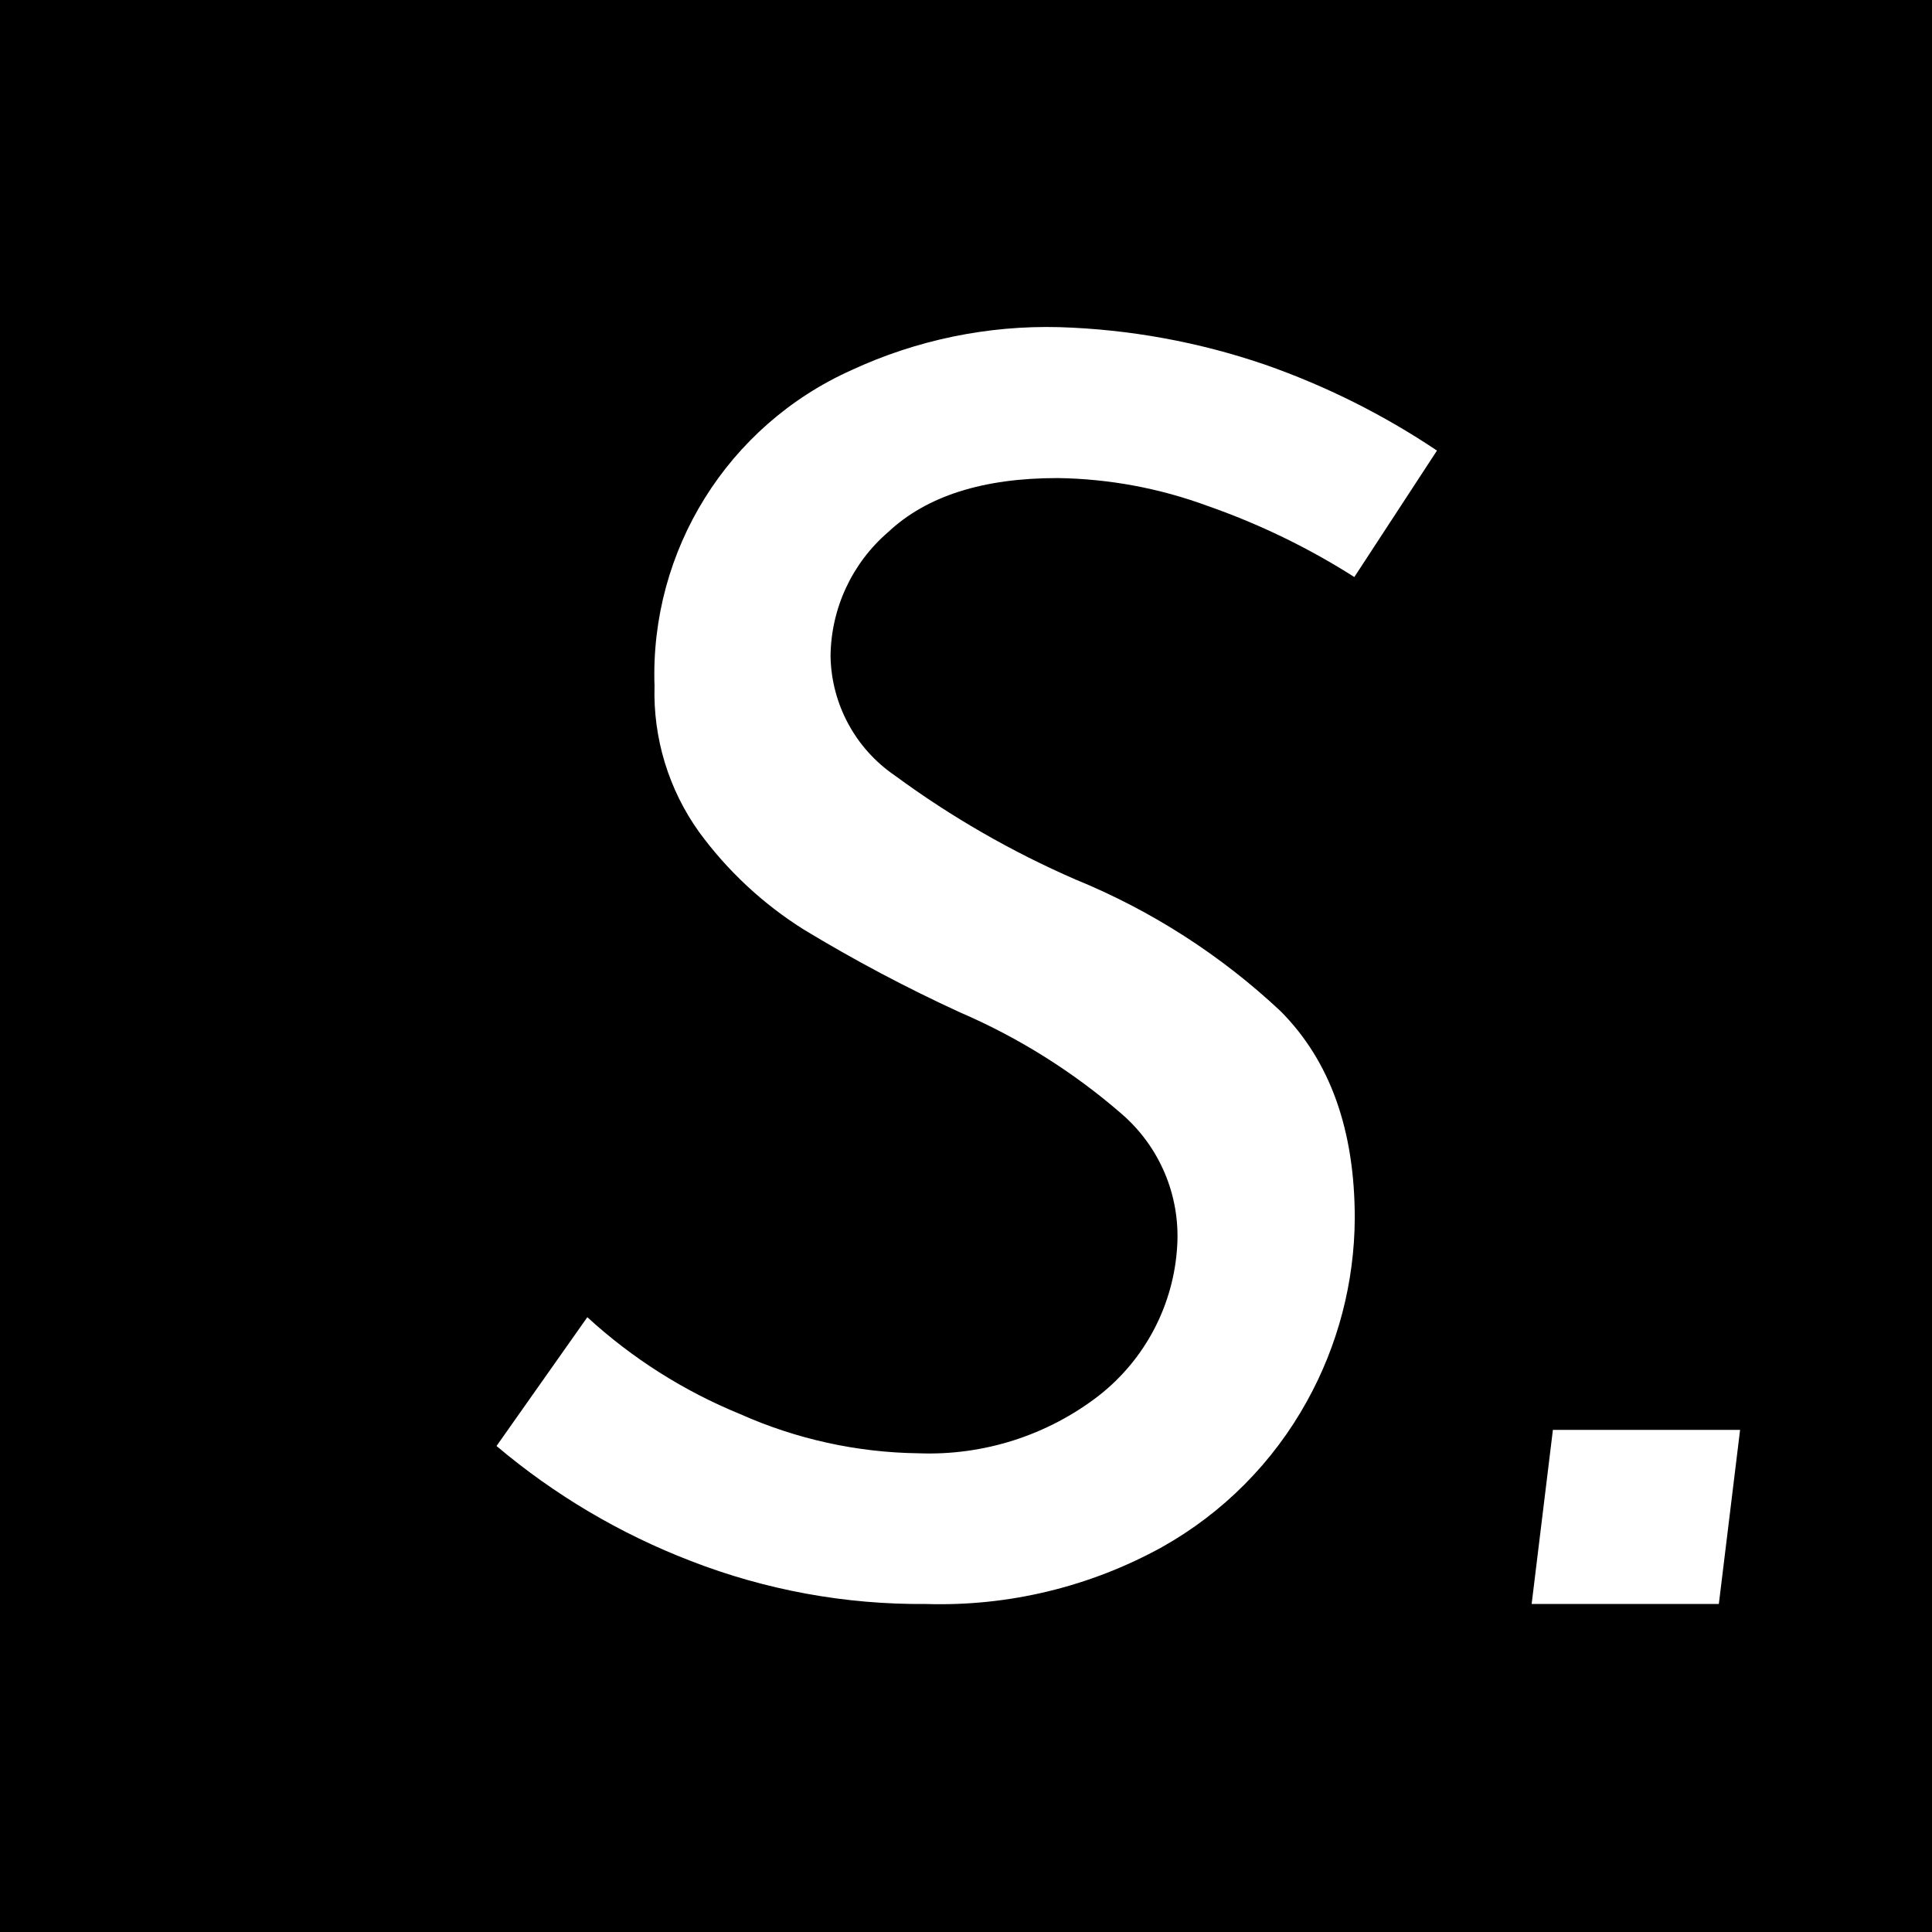
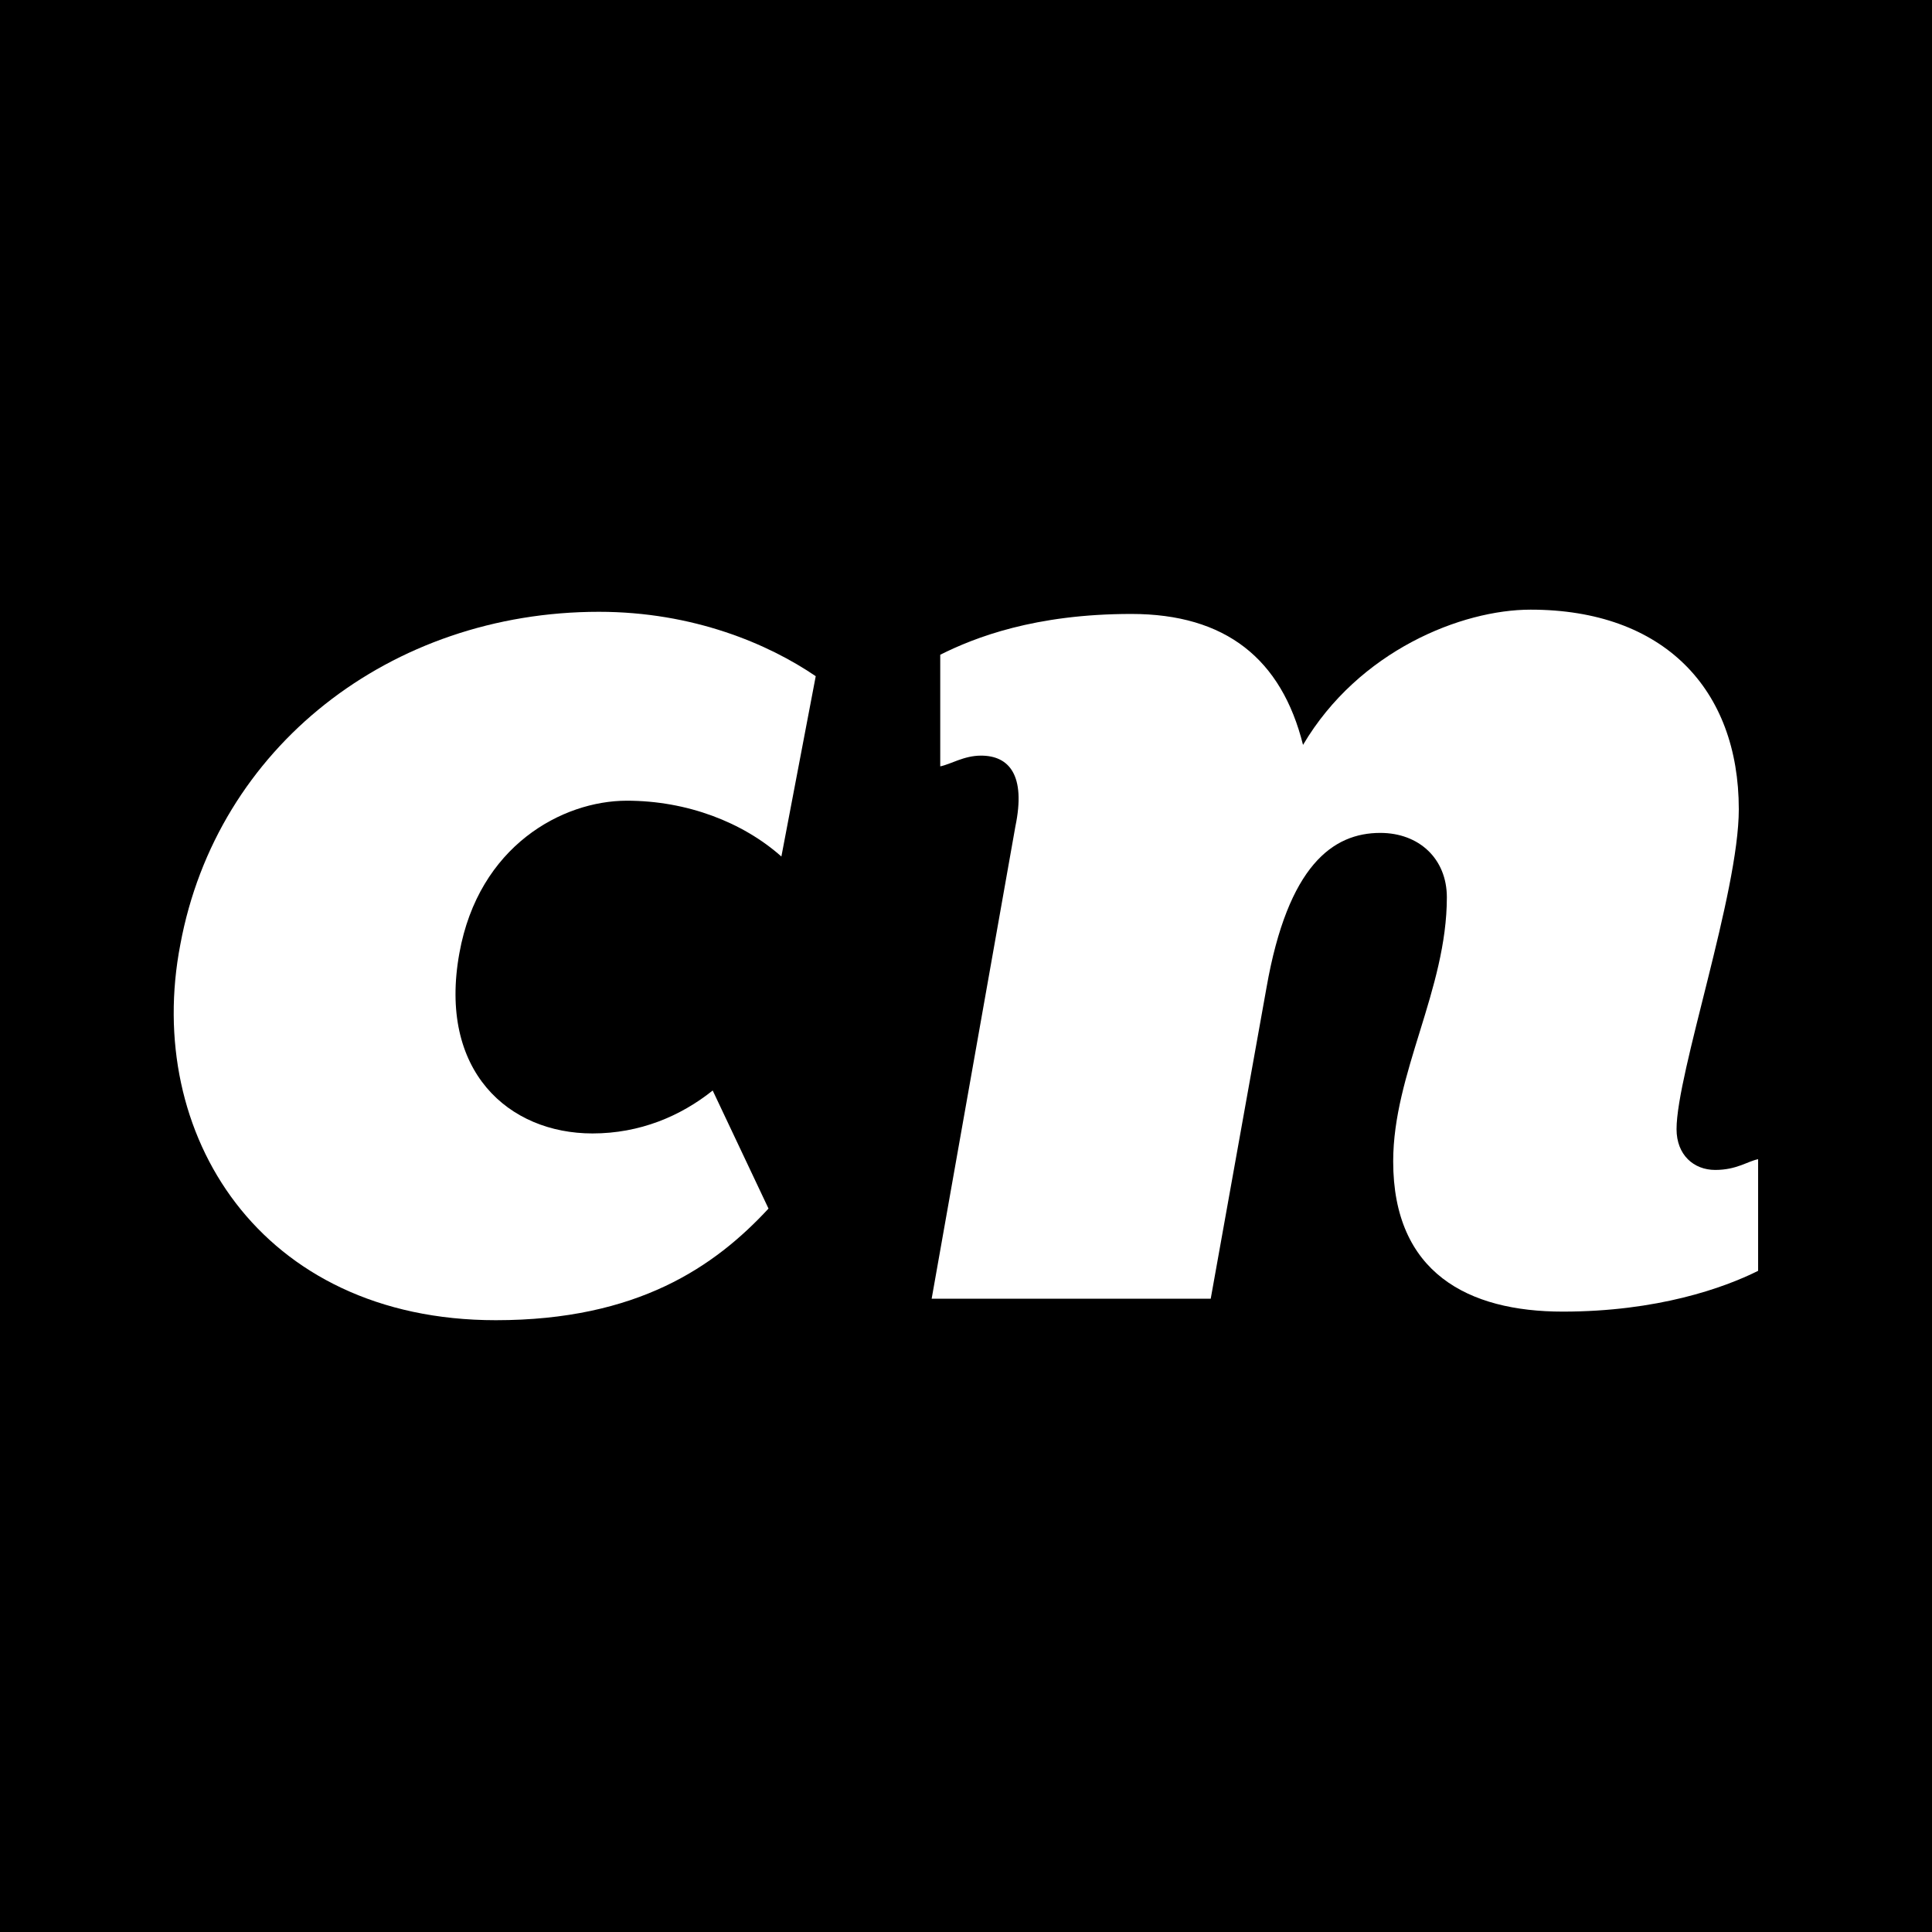
- <svg xmlns="http://www.w3.org/2000/svg" id="レイヤー_1" data-name="レイヤー 1" viewBox="0 0 90 90">
-   <defs>
-     <style>.cls-1{fill:#fff;}</style>
-   </defs>
-   <rect width="90" height="90" />
-   <polygon class="cls-1" points="80.07 74.72 71.35 74.72 72.34 66.61 81.06 66.61 80.07 74.72" />
-   <path class="cls-1" d="M56.26,23.69a21,21,0,0,0-7-1.3q-5.21,0-7.89,2.52a7.72,7.72,0,0,0-2.68,5.77,6.87,6.87,0,0,0,3,5.57,43.42,43.42,0,0,0,8.41,4.84,31.24,31.24,0,0,1,9.56,6.14q3.45,3.47,3.45,9.64a17.76,17.76,0,0,1-2.23,8.53,17.46,17.46,0,0,1-6.75,6.79,21.39,21.39,0,0,1-11,2.65,29.5,29.5,0,0,1-10.94-2,31.6,31.6,0,0,1-9.06-5.36l4.23-6a23.88,23.88,0,0,0,7.11,4.51,21.07,21.07,0,0,0,8.33,1.83,12.93,12.93,0,0,0,8.38-2.68,9.56,9.56,0,0,0,3.66-7A7.52,7.52,0,0,0,52.24,52a28.94,28.94,0,0,0-7.52-4.72,71.73,71.73,0,0,1-7.28-3.86,17.69,17.69,0,0,1-4.88-4.55,11.13,11.13,0,0,1-2.07-6.79,15.54,15.54,0,0,1,9.18-14.72,21.64,21.64,0,0,1,9.68-2,32.62,32.62,0,0,1,9.59,1.75,35.29,35.29,0,0,1,8,4L63.09,27A33,33,0,0,0,56.26,23.69Z" transform="translate(0 -0.12)" />
+ <svg xmlns="http://www.w3.org/2000/svg" version="1.1" id="レイヤー_1" x="0px" y="0px" viewBox="0 0 90 90" style="enable-background:new 0 0 90 90;" xml:space="preserve">
+   <style type="text/css">
+ 	.st0{fill:#FFFFFF;}
+ </style>
+   <rect x="0" y="0" width="90" height="90" />
+   <g>
+     <path class="st0" d="M8.4,44c1.7-9.2,9.8-15.5,19.5-15.5c4.4,0,7.9,1.5,10.1,3l-1.6,8.4c-1.8-1.6-4.4-2.6-7.2-2.6   c-3,0-6.9,2.1-7.8,7.1c-1,5.5,2.3,8.4,6.2,8.4c2.2,0,4.1-0.8,5.6-2l2.6,5.5c-2.5,2.7-6.1,5.2-12.7,5.2C12.1,61.5,6.7,52.8,8.4,44z" />
+     <path class="st0" d="M64.9,54.1c0-4.1,2.5-8,2.5-12.3c0-1.8-1.3-3-3.1-3c-2.2,0-4.3,1.5-5.3,7.2l-2.6,14.5H43.4l3.9-22   c0.5-2.4-0.3-3.3-1.6-3.3c-0.8,0-1.4,0.4-1.9,0.5v-5.2c1.6-0.8,4.4-1.9,8.9-1.9c4.4,0,7,2.1,8,6.1c2.6-4.4,7.4-6.3,10.6-6.3   c6.2,0,9.7,3.7,9.7,9.3c0,3.9-2.9,12.3-2.9,14.9c0,1.2,0.8,1.9,1.8,1.9c1,0,1.5-0.4,2-0.5v5.2c-1.6,0.8-4.7,1.9-9.1,1.9   C68.4,61.1,64.9,59.3,64.9,54.1z" />
+   </g>
</svg>
